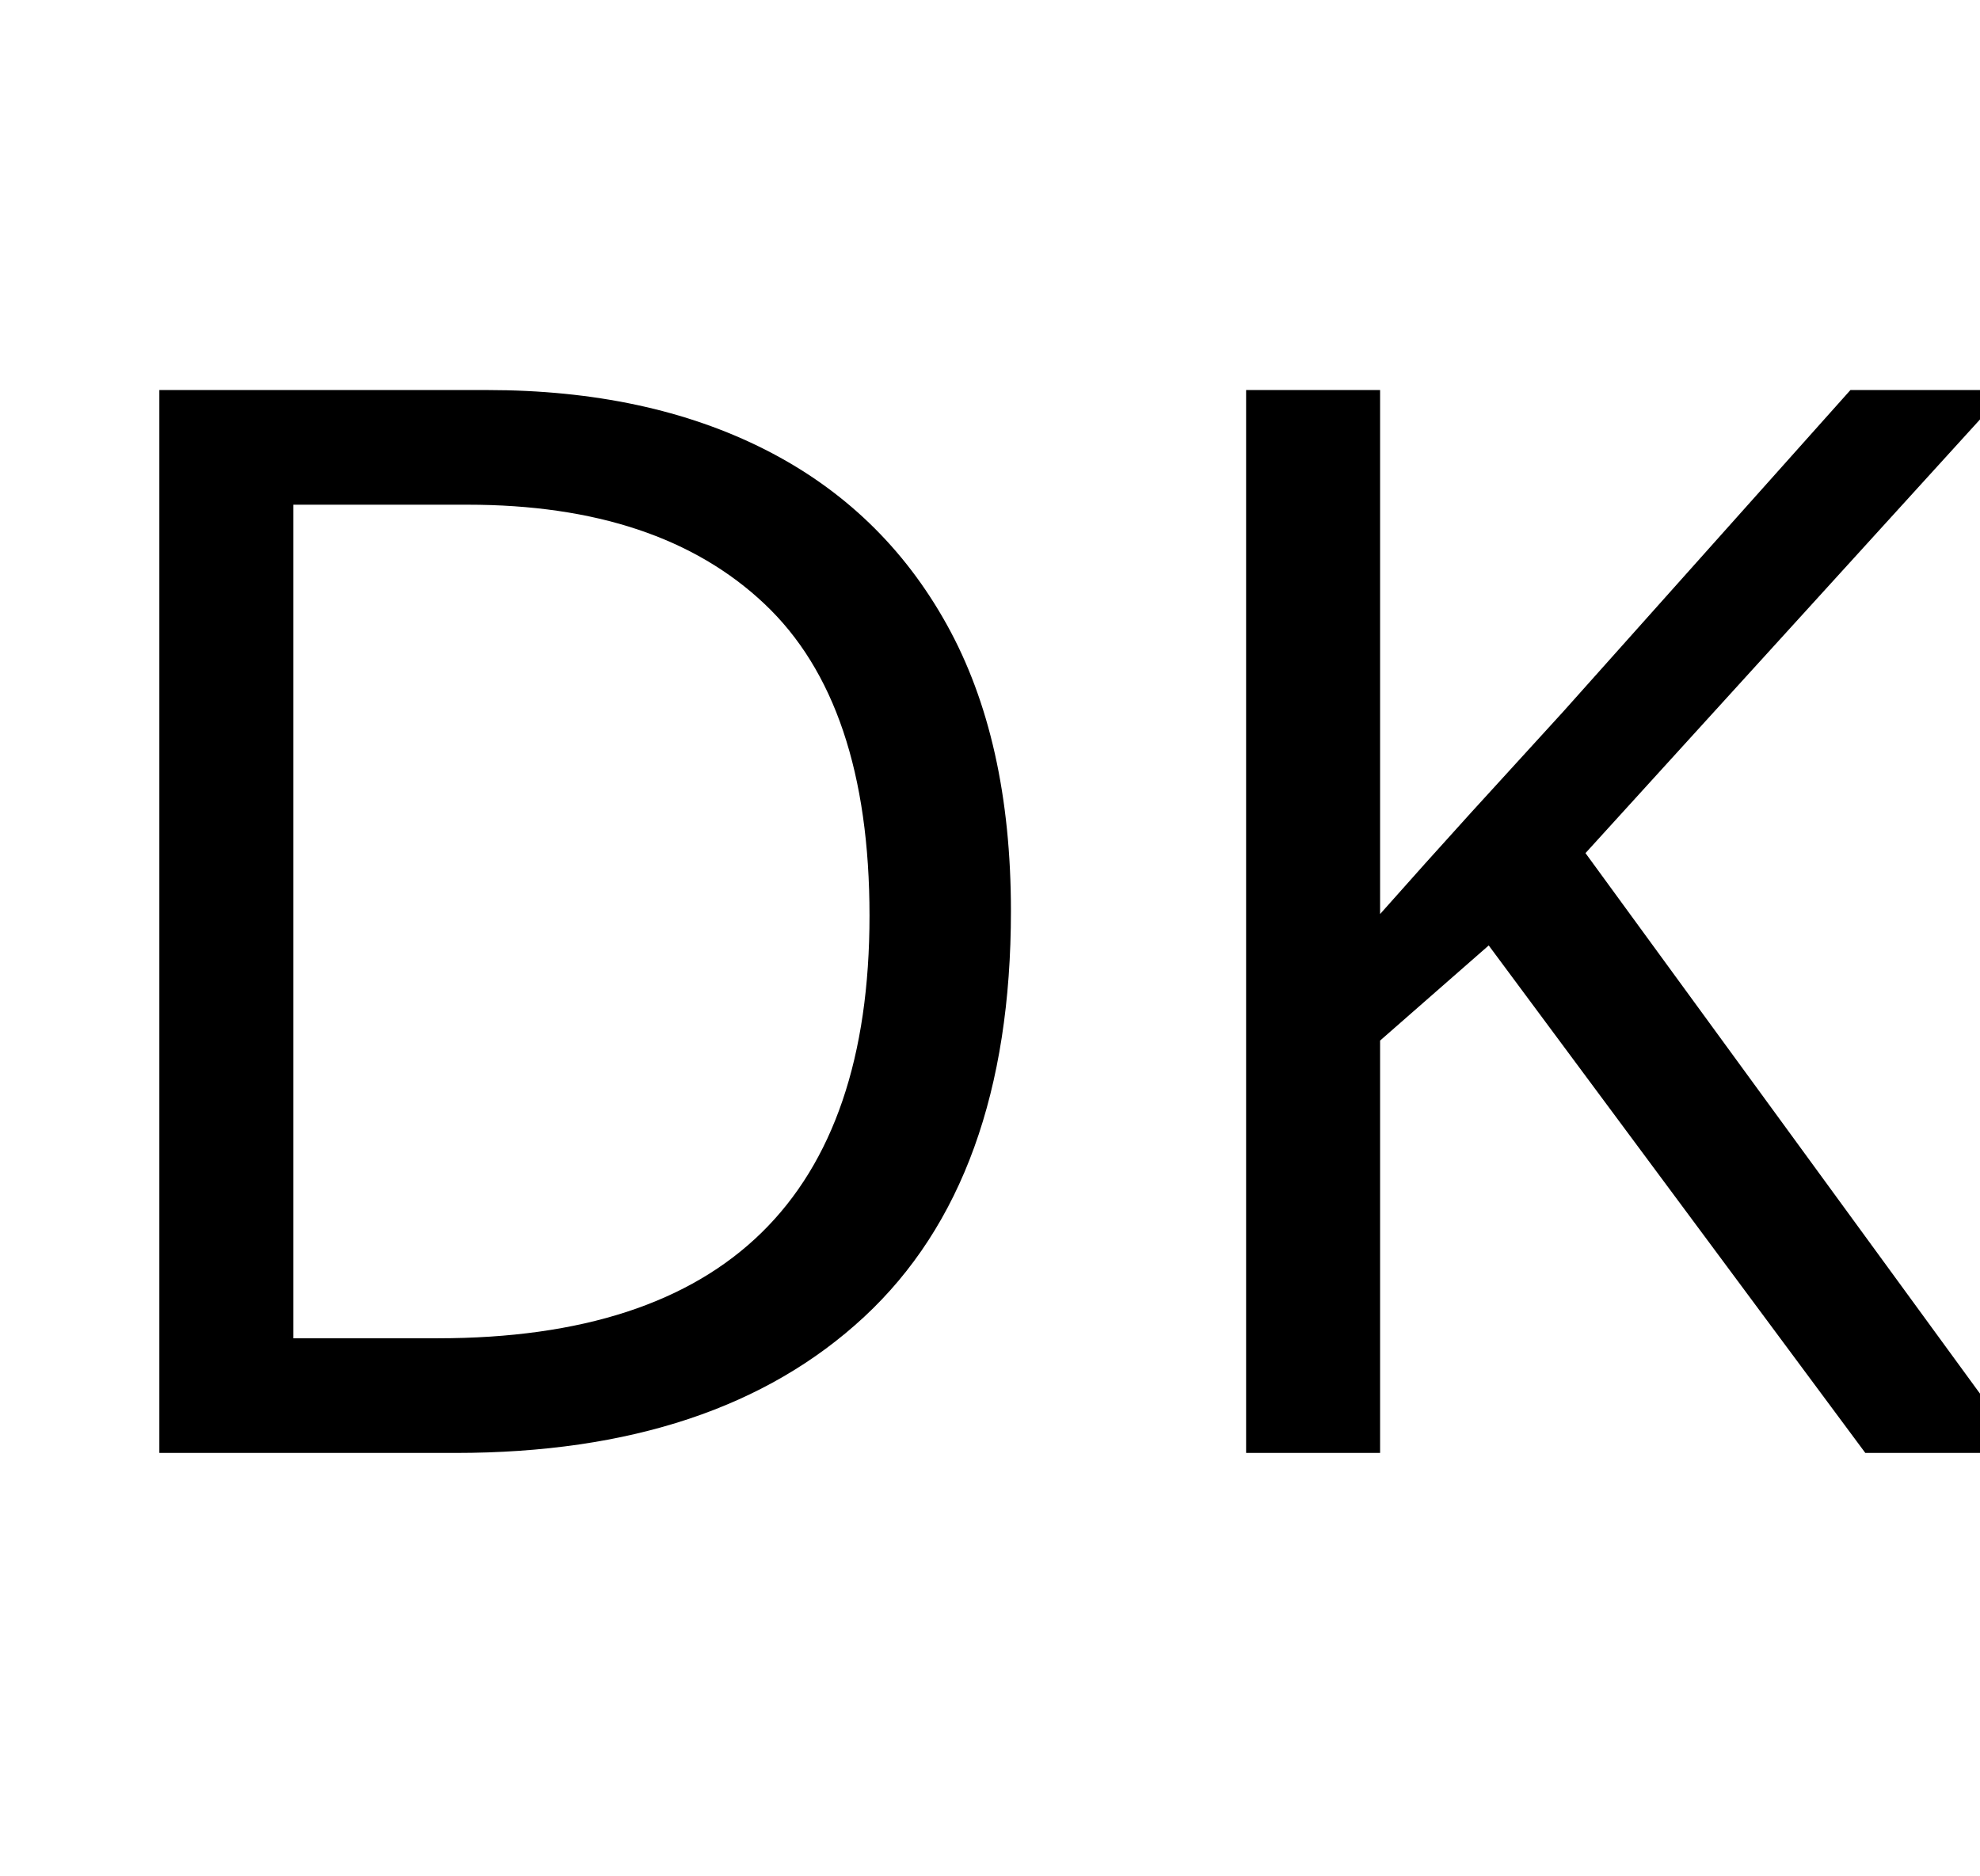
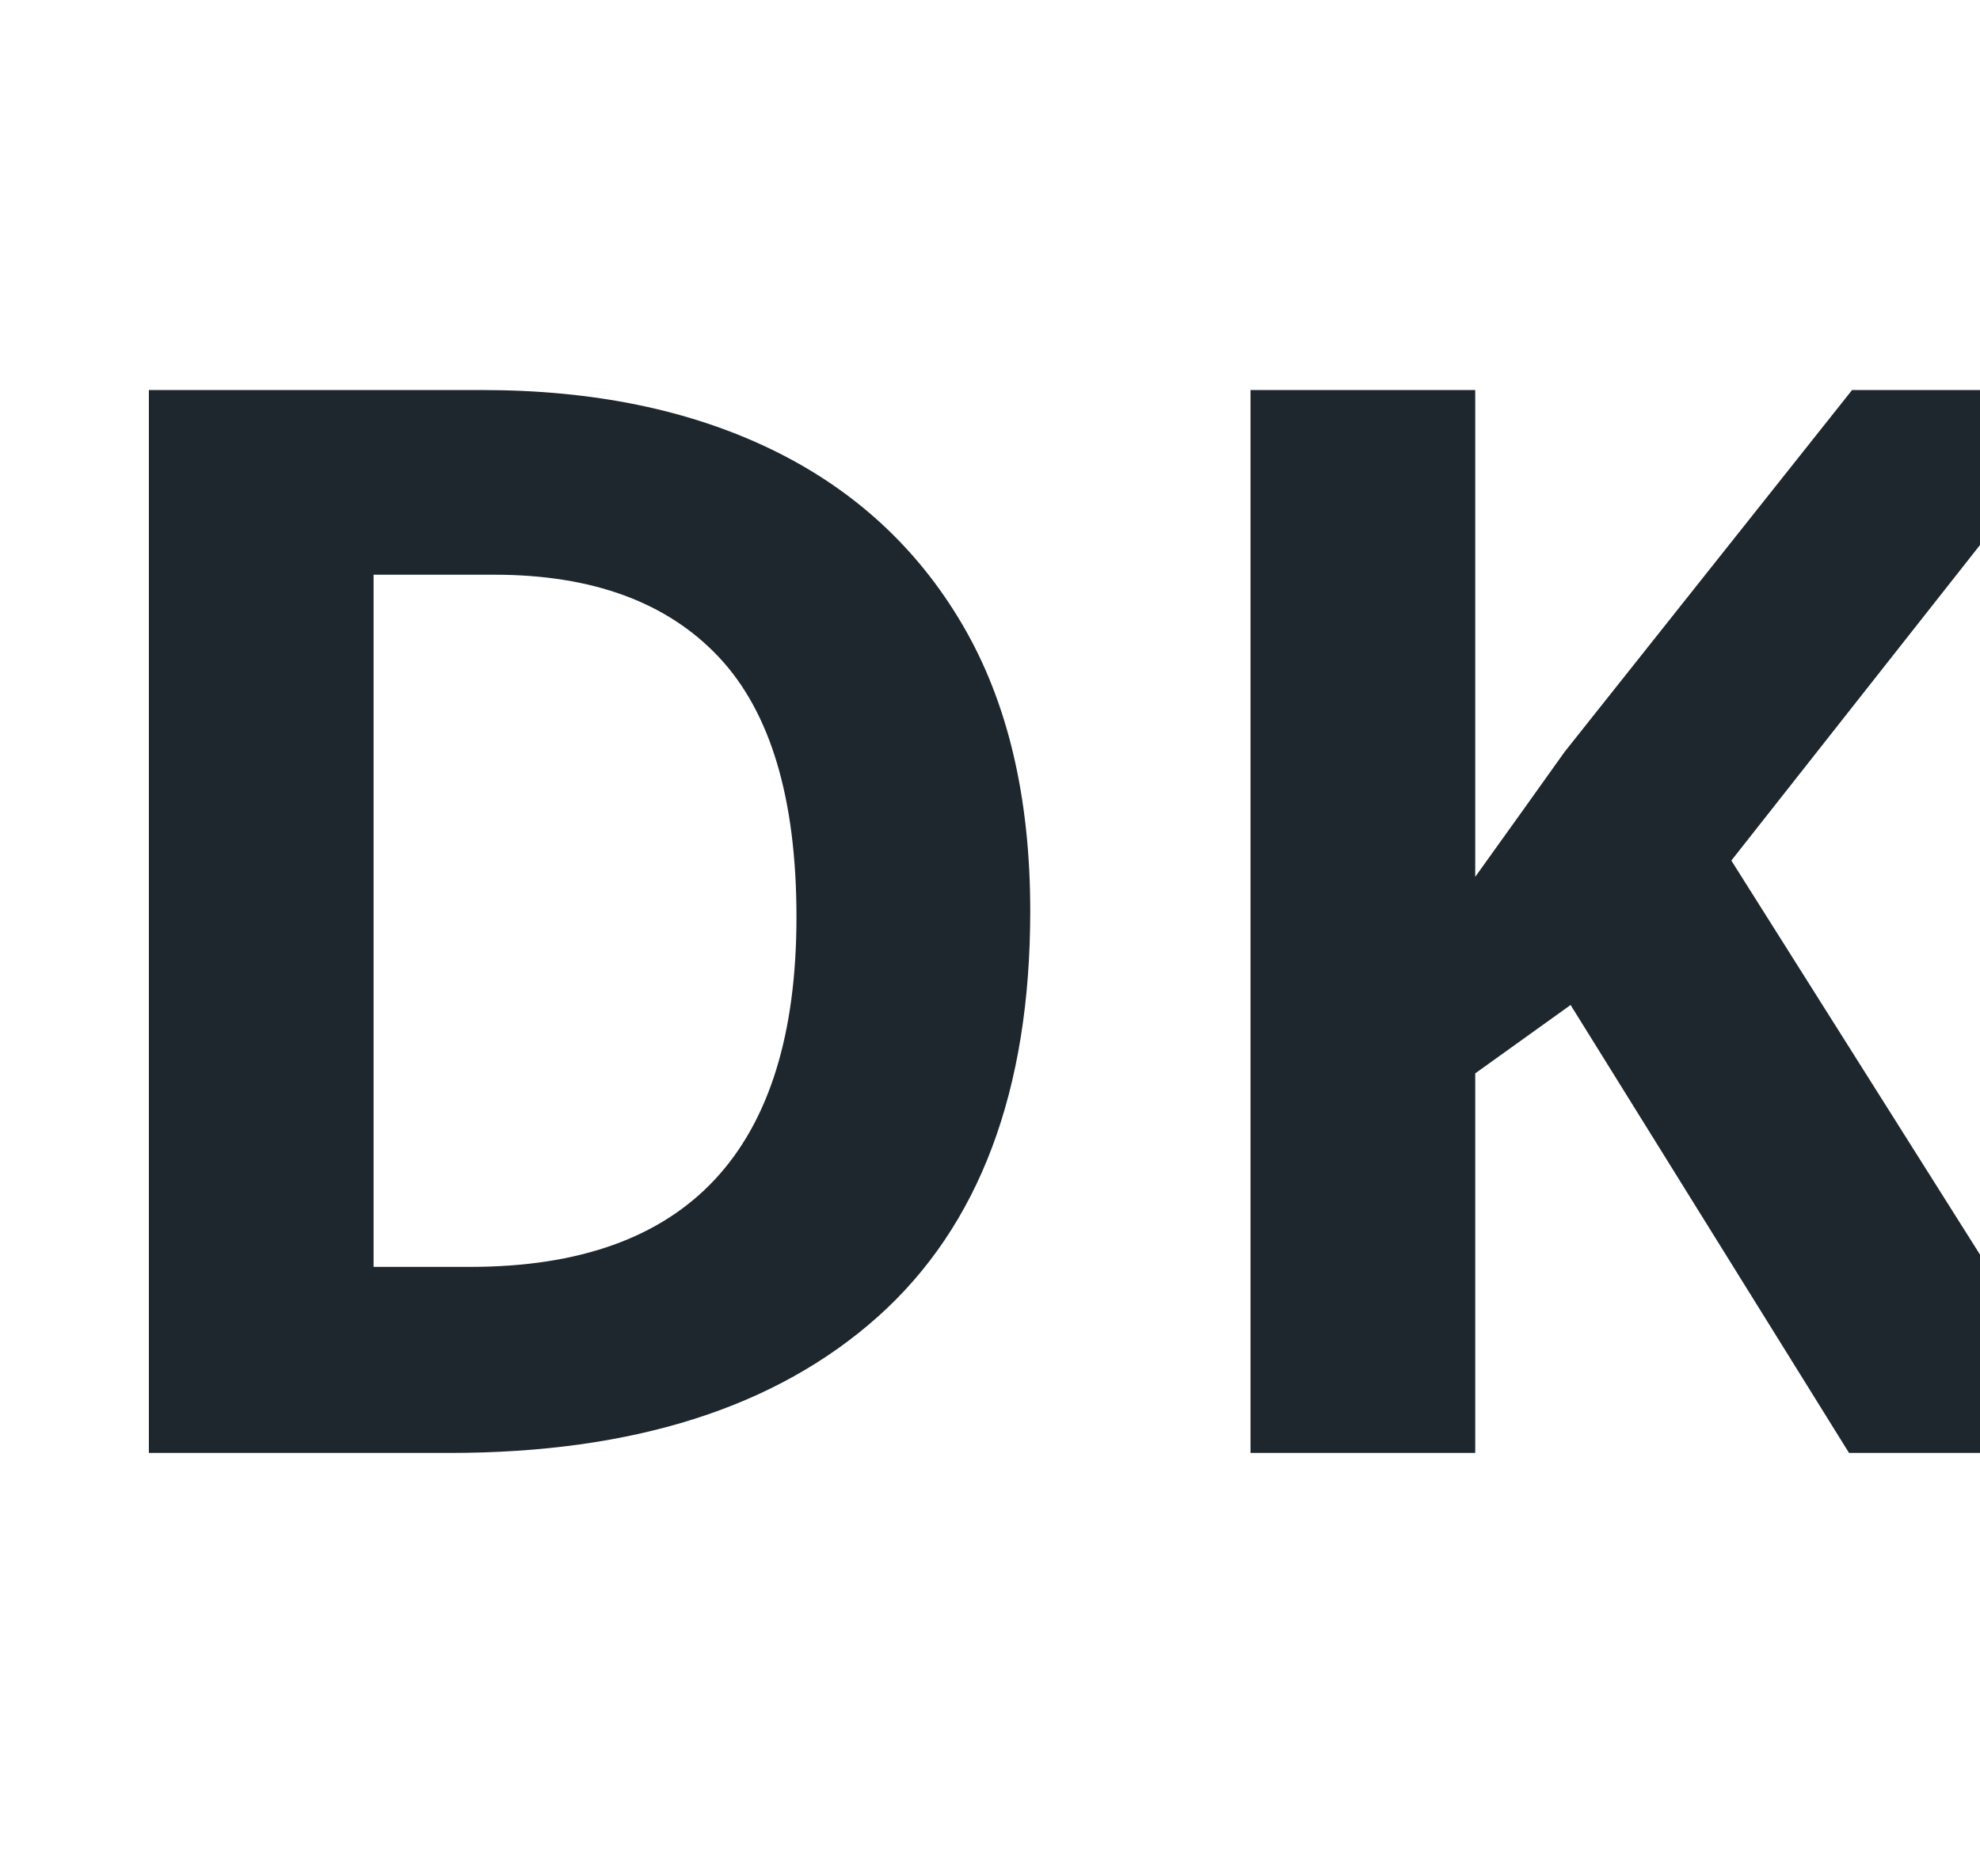
<svg xmlns="http://www.w3.org/2000/svg" viewBox="0 0 133 126">
  <g id="Layer_1">
-     <text transform="matrix(1 0 0 1 0 0)" font-style="normal" font-weight="normal" xml:space="preserve" text-anchor="start" font-family="'Racing Sans One'" font-size="100" stroke-width="0" id="svg_1" y="97.609" x="1" stroke="#000" fill="#000000">DK</text>
+     <text transform="matrix(1 0 0 1 0 0)" font-style="normal" font-weight="bold" xml:space="preserve" text-anchor="start" font-family="'Racing Sans One'" font-size="100" stroke-width="0" id="svg_1" y="97.609" x="1" stroke="#000" fill="#1e272e">DK</text>
  </g>
</svg>
